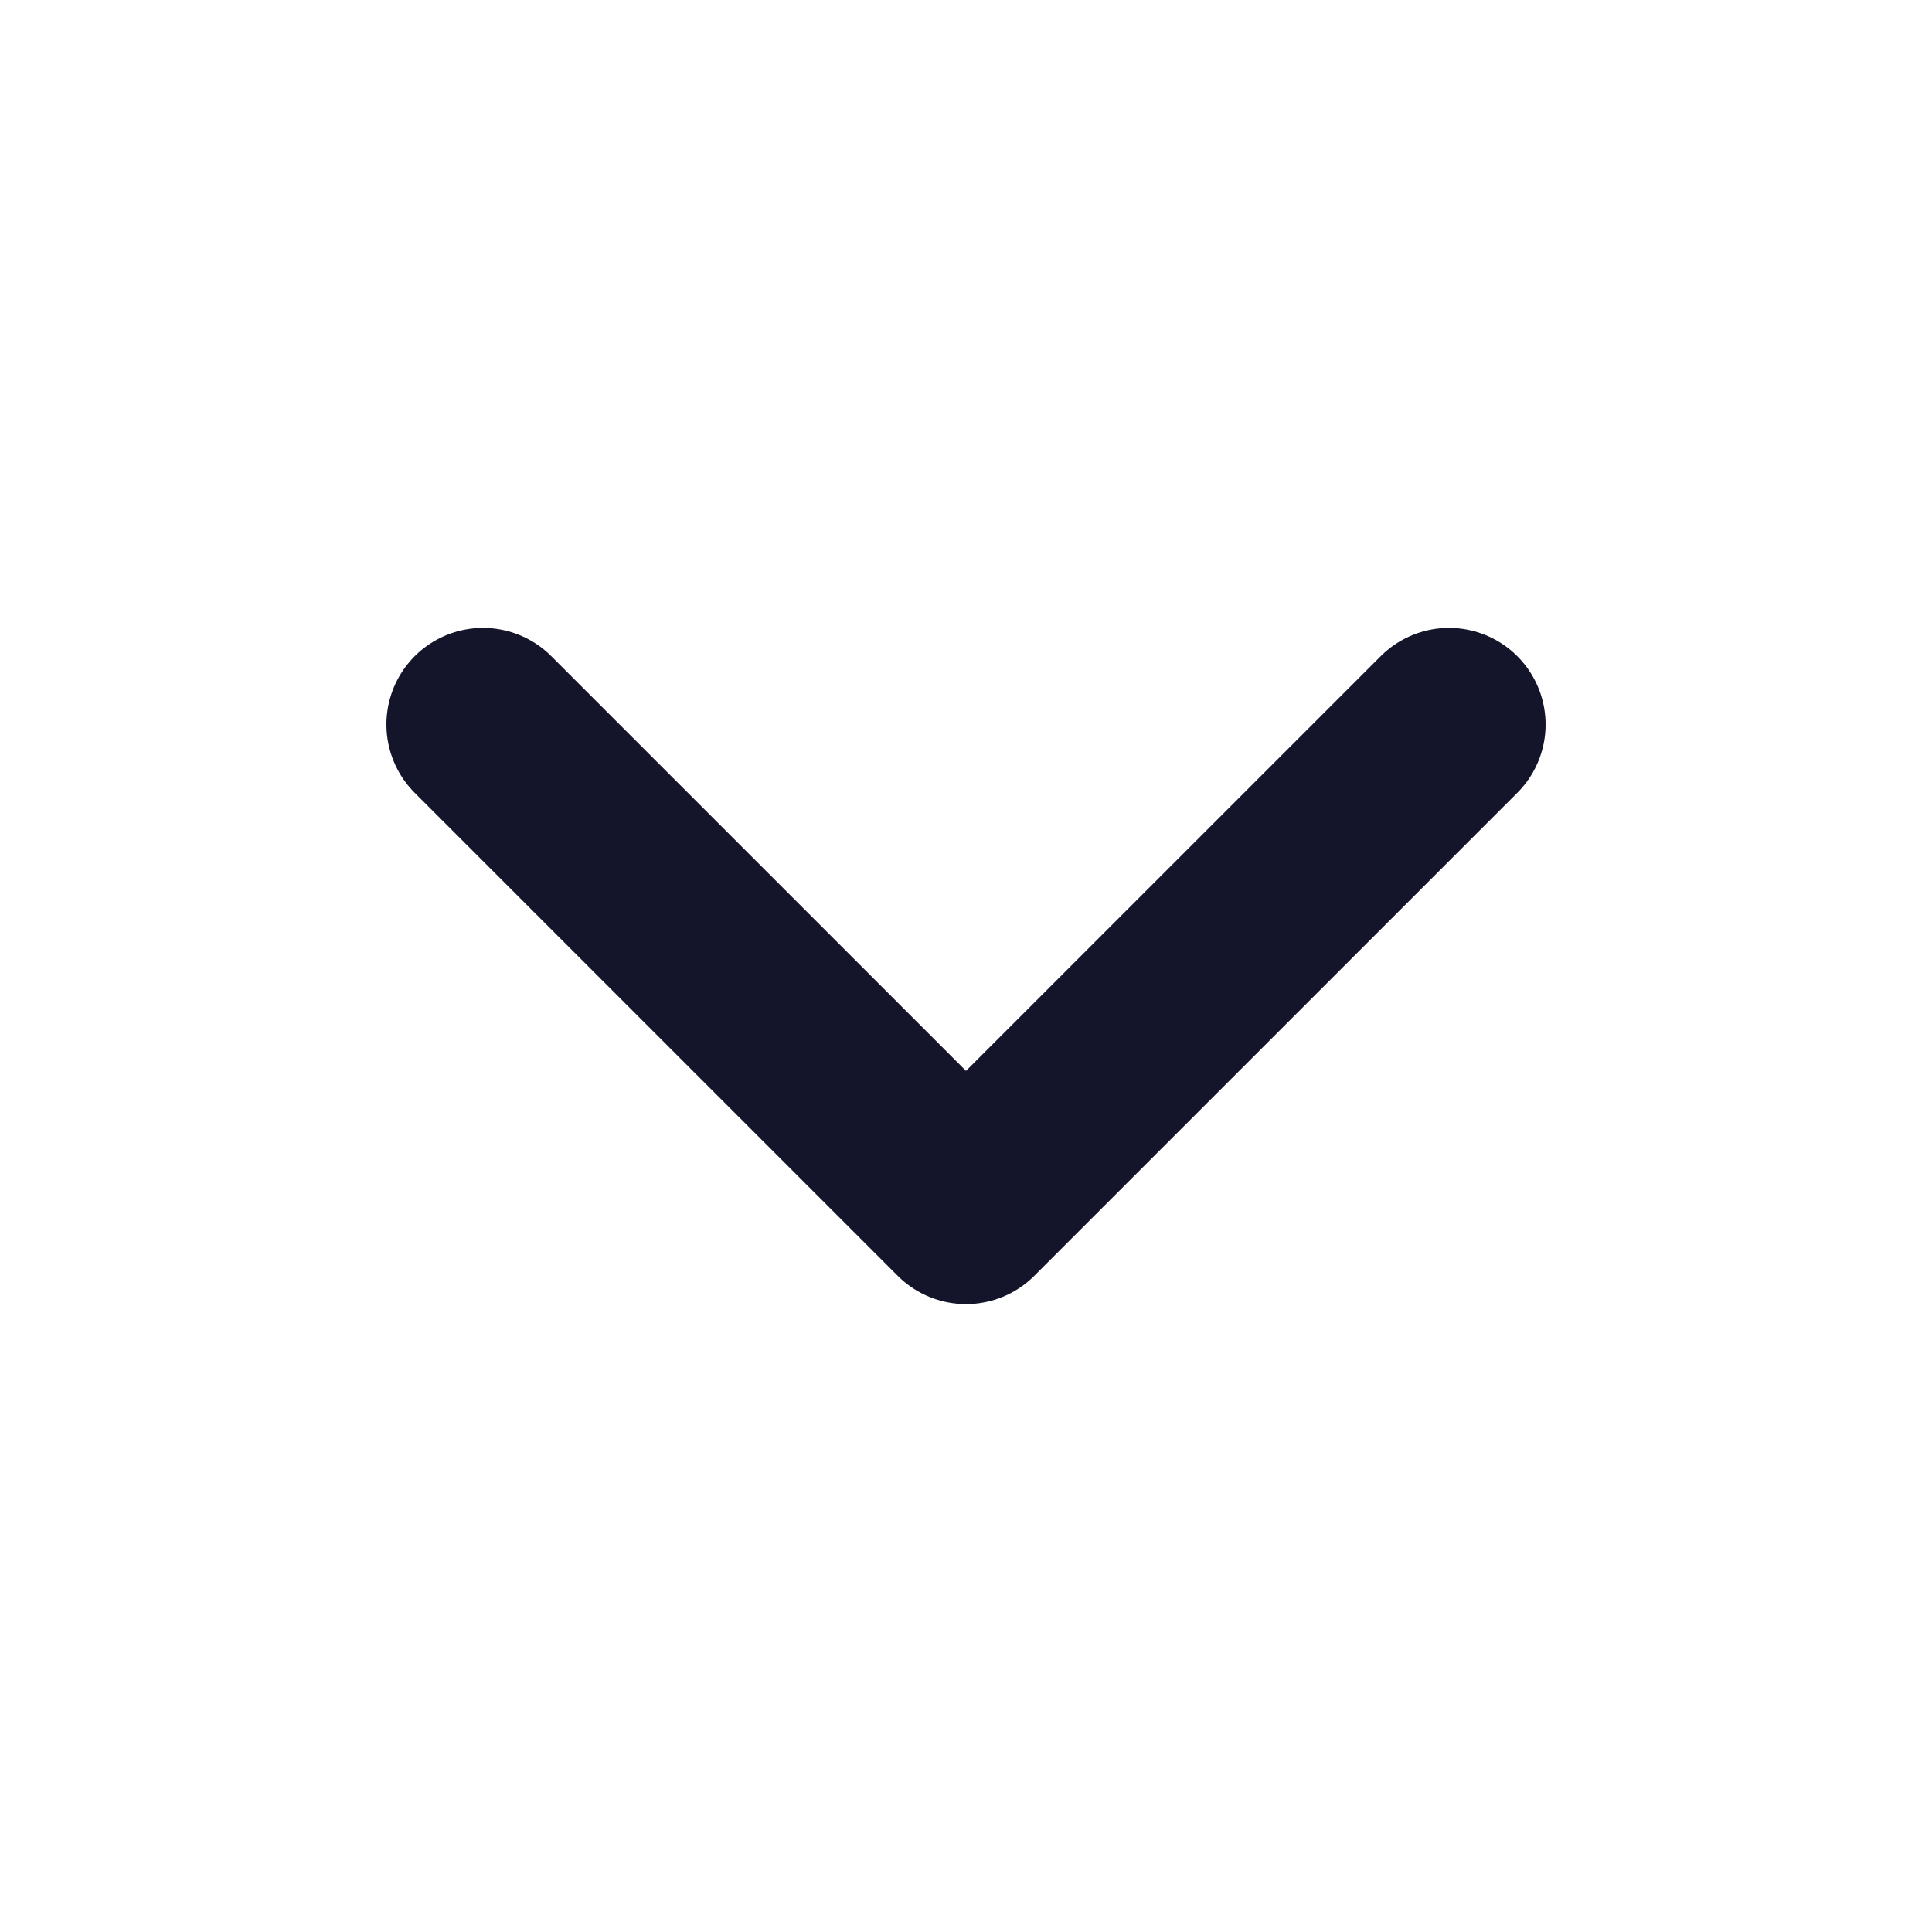
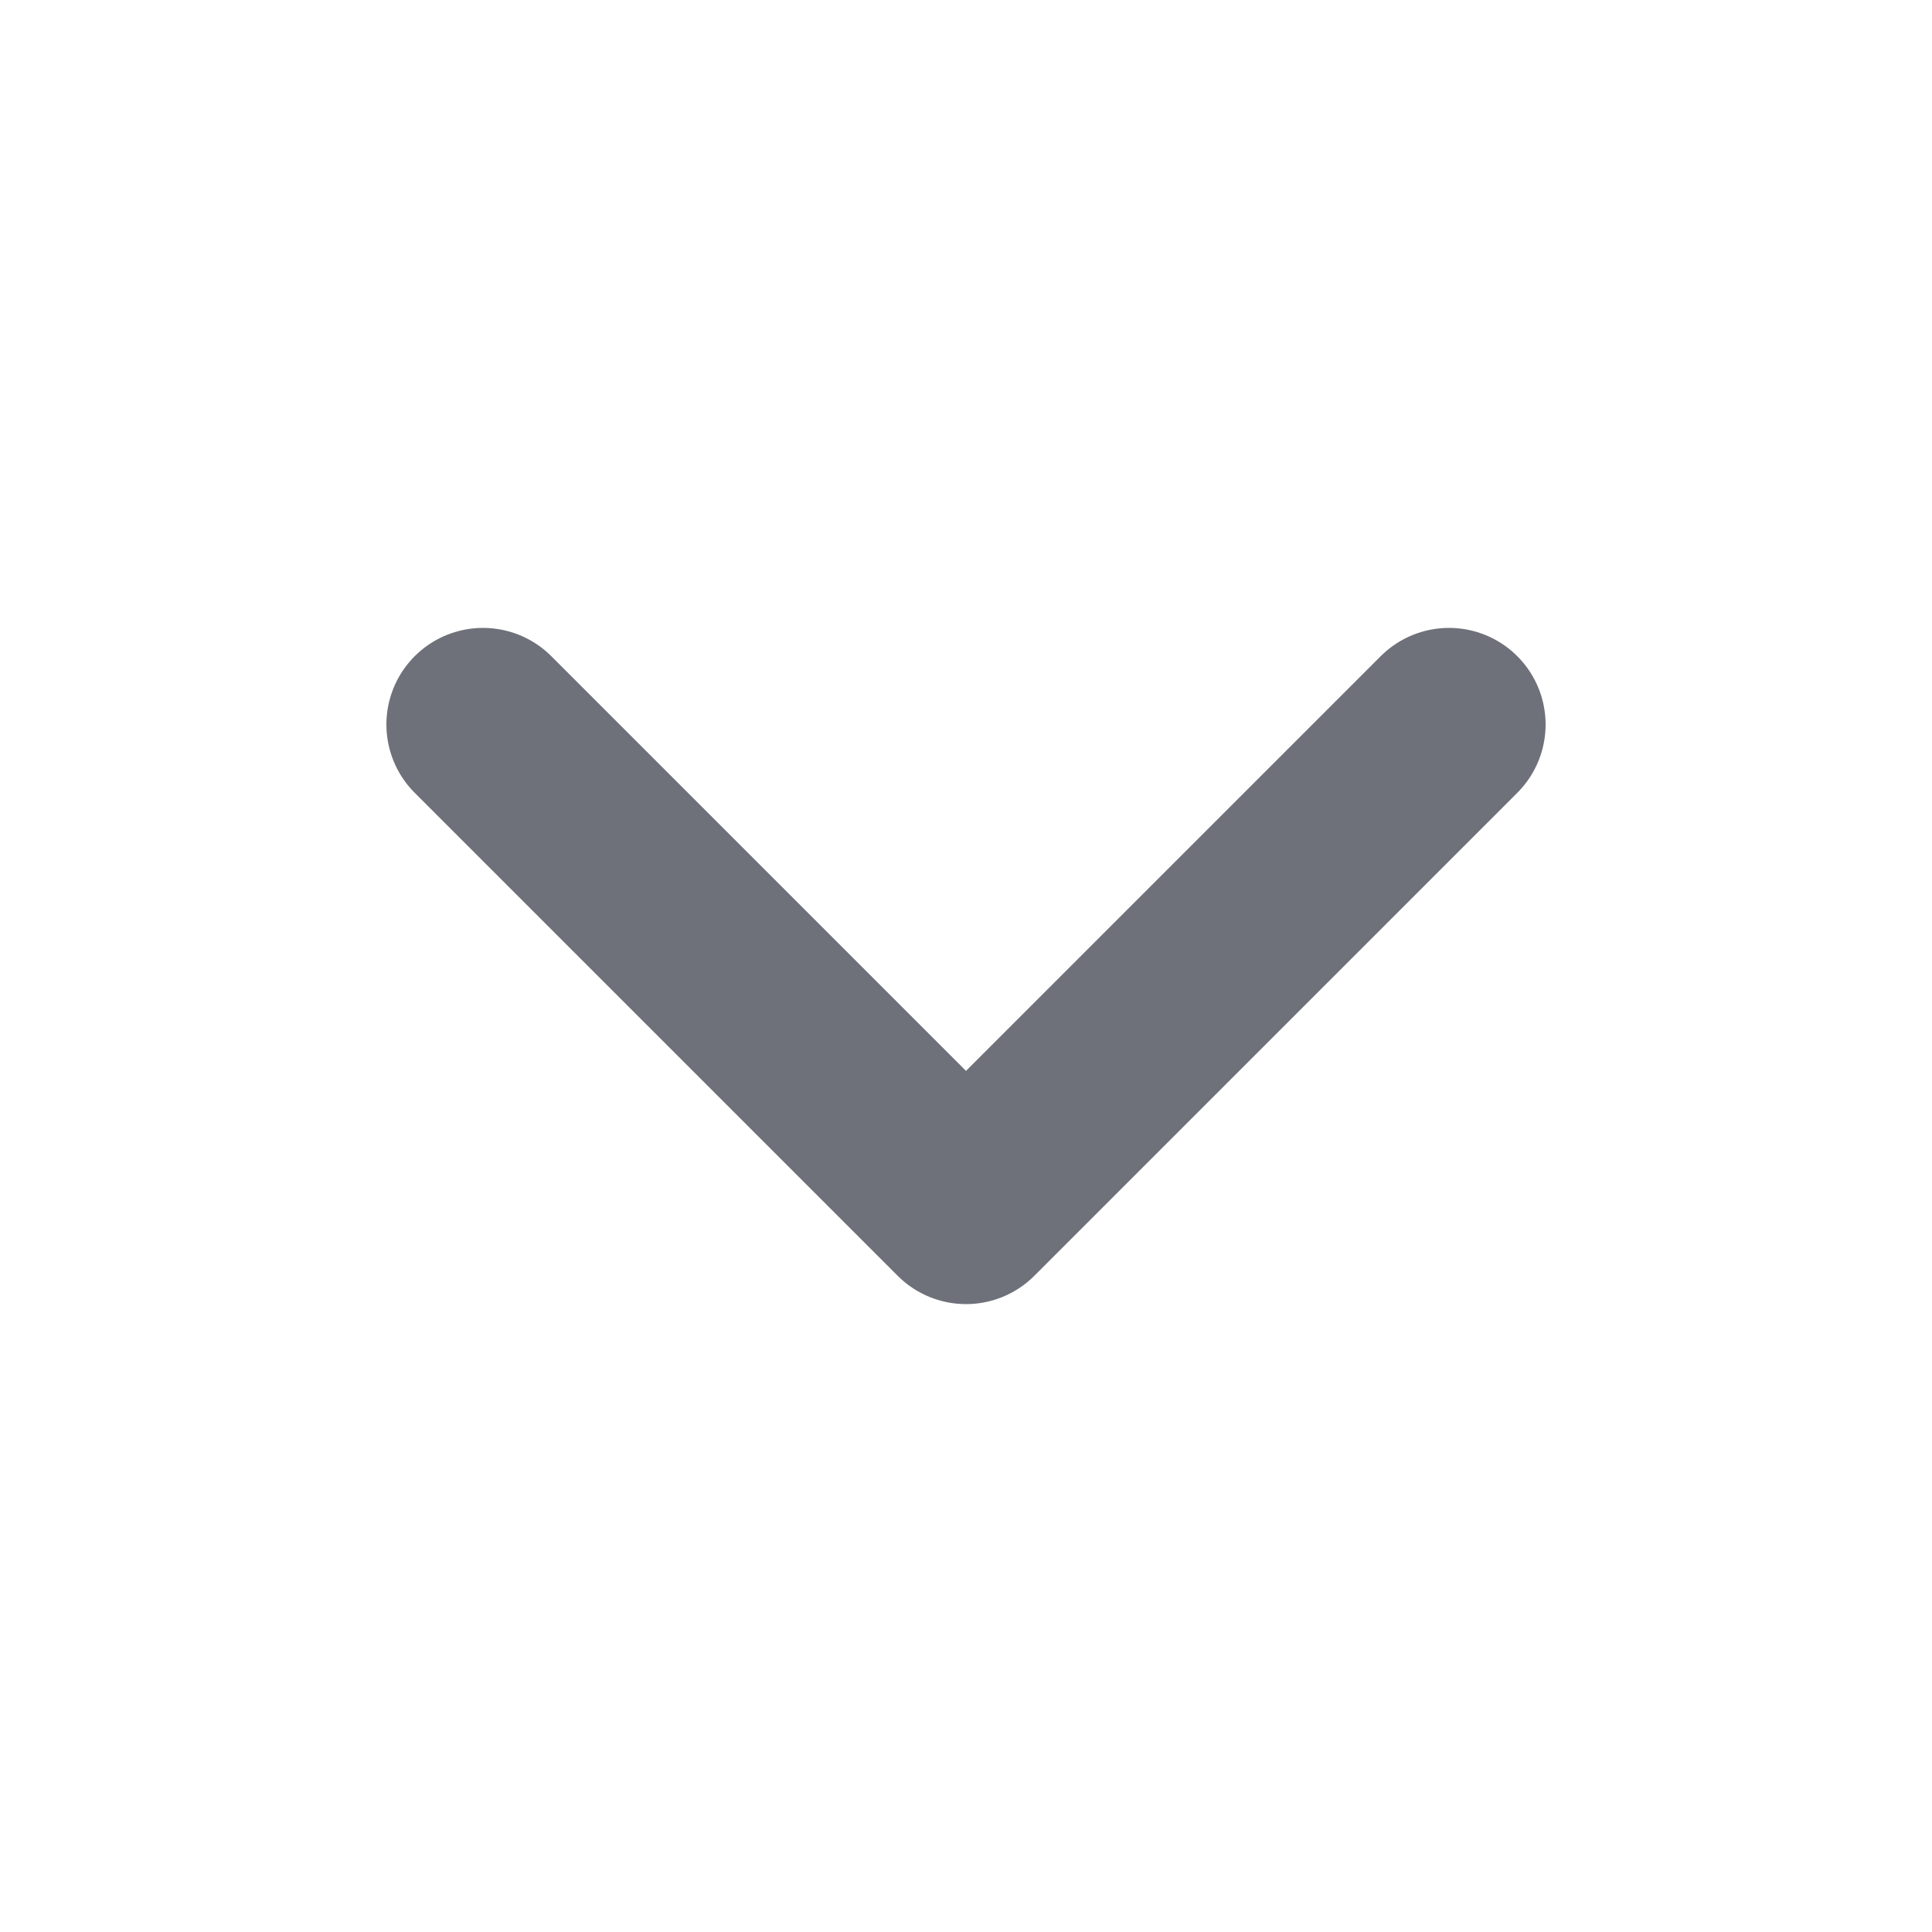
<svg xmlns="http://www.w3.org/2000/svg" width="16" height="16" viewBox="0 0 16 16" fill="none">
-   <path d="M4 6L8 10L12 6" stroke="#14142B" stroke-width="1.6" stroke-linecap="round" stroke-linejoin="round" />
+   <path d="M4 6L8 10L12 6" stroke="#6E7179" stroke-width="1.6" stroke-linecap="round" stroke-linejoin="round" />
</svg>
